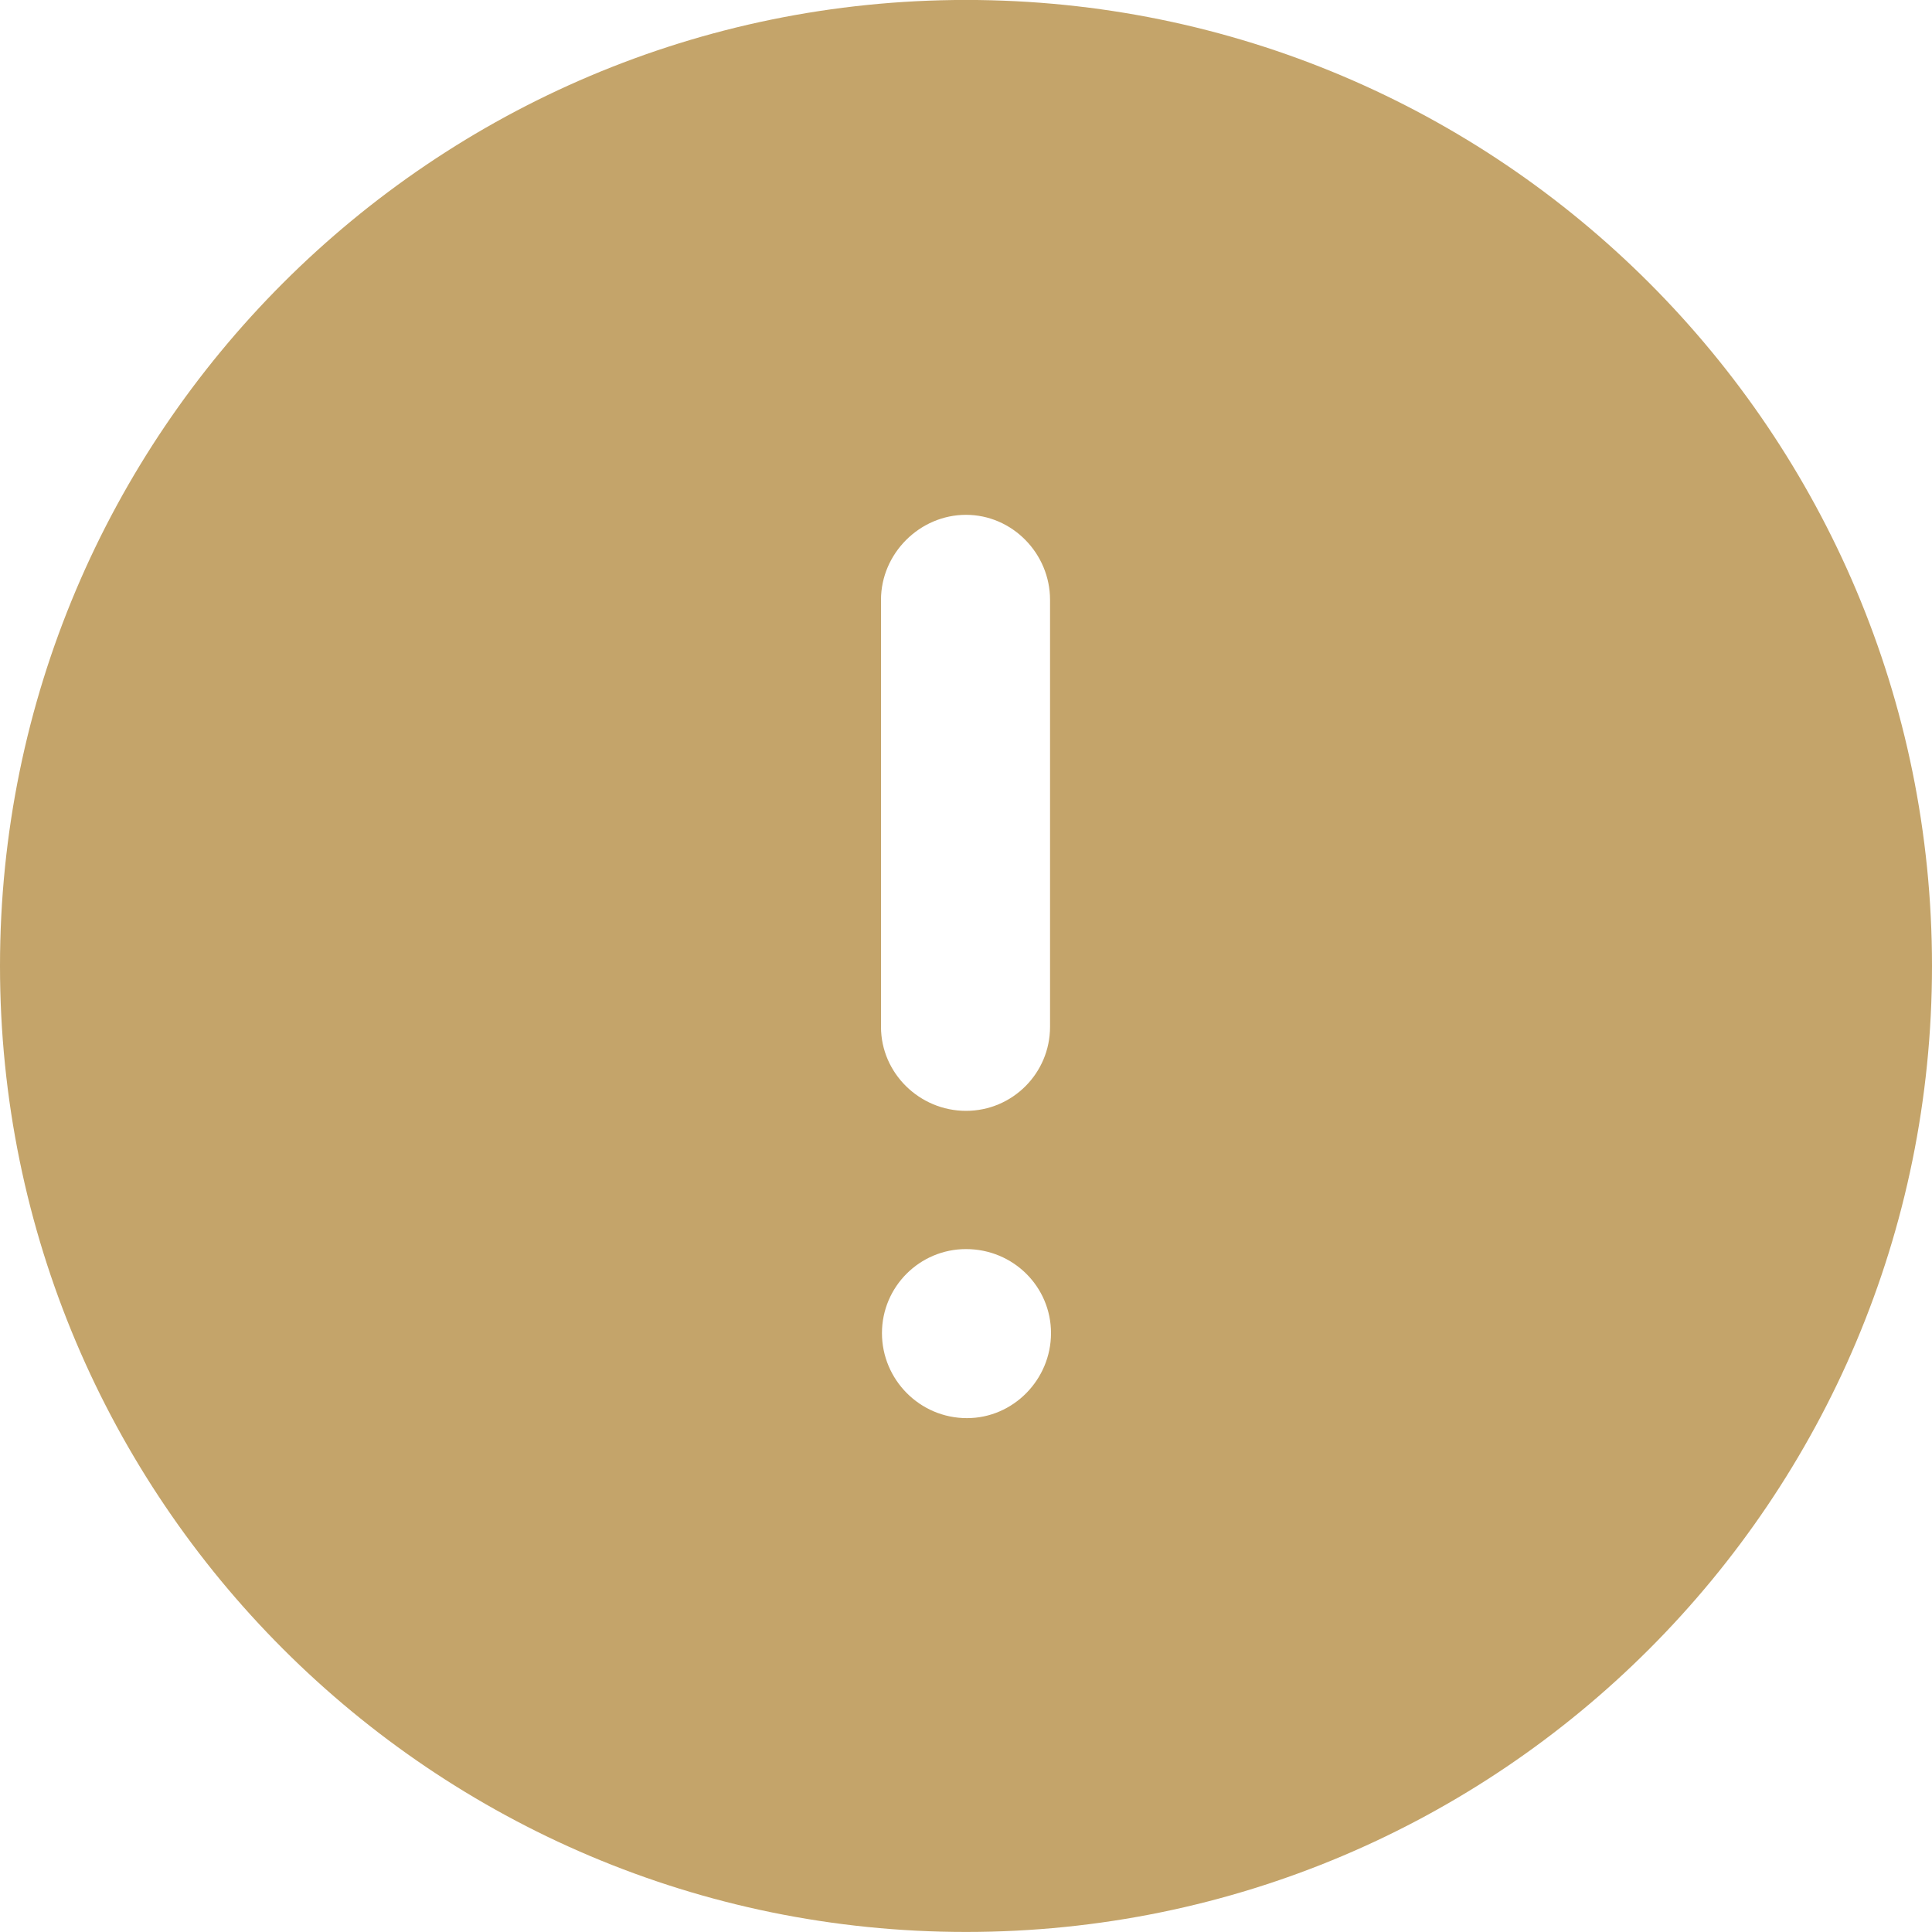
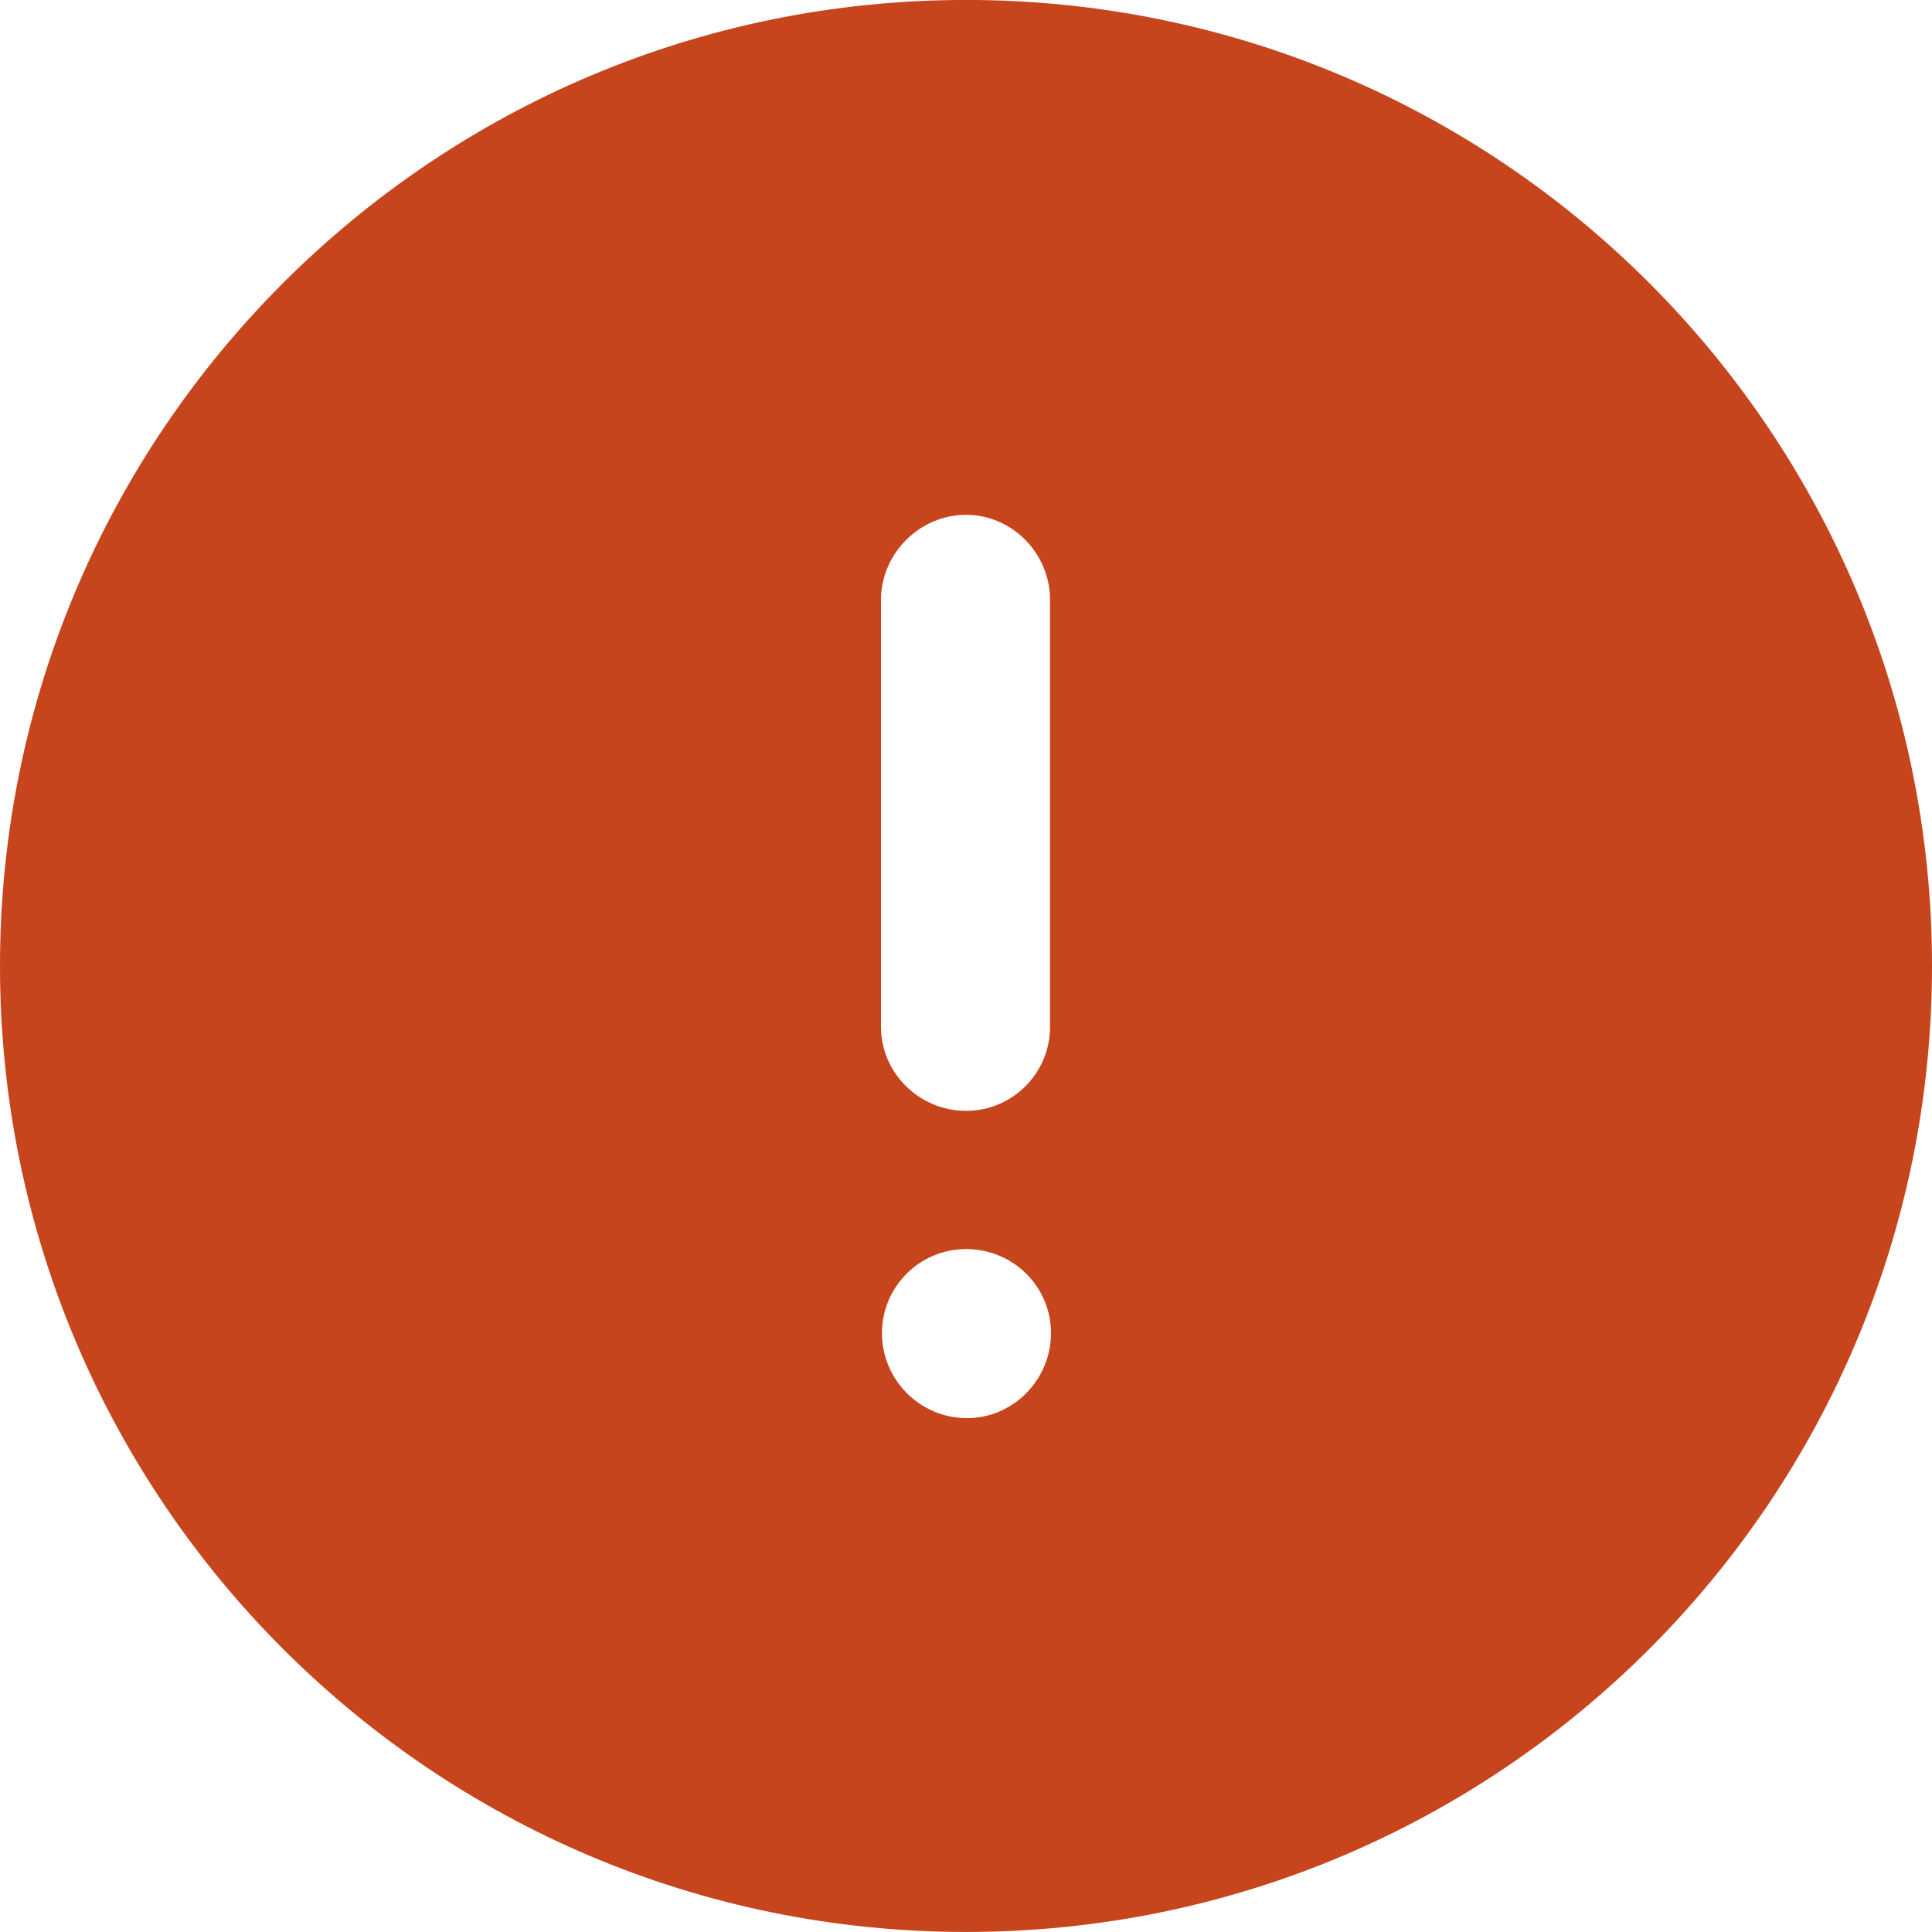
<svg xmlns="http://www.w3.org/2000/svg" width="40" height="40" viewBox="0 0 40 40" fill="none">
-   <path fill-rule="evenodd" clip-rule="evenodd" d="M0 19.999C0 8.961 8.96 -0.001 20 -0.001C31.06 -0.001 40 8.961 40 19.999C40 31.041 31.06 39.999 20 39.999C8.96 39.999 0 31.041 0 19.999ZM18.24 12.419C18.24 11.461 19.04 10.659 20 10.659C20.96 10.659 21.74 11.461 21.74 12.419V21.259C21.74 22.221 20.96 22.999 20 22.999C19.04 22.999 18.24 22.221 18.24 21.259V12.419ZM20.02 29.361C19.04 29.361 18.26 28.561 18.26 27.601C18.26 26.641 19.04 25.861 20 25.861C20.98 25.861 21.76 26.641 21.76 27.601C21.76 28.561 20.98 29.361 20.02 29.361Z" fill="#C4A46A" />
+   <path fill-rule="evenodd" clip-rule="evenodd" d="M0 19.999C0 8.961 8.96 -0.001 20 -0.001C31.06 -0.001 40 8.961 40 19.999C40 31.041 31.06 39.999 20 39.999C8.96 39.999 0 31.041 0 19.999ZM18.24 12.419C18.24 11.461 19.04 10.659 20 10.659C20.96 10.659 21.74 11.461 21.74 12.419V21.259C21.74 22.221 20.96 22.999 20 22.999C19.04 22.999 18.24 22.221 18.24 21.259V12.419ZM20.02 29.361C19.04 29.361 18.26 28.561 18.26 27.601C18.26 26.641 19.04 25.861 20 25.861C20.98 25.861 21.76 26.641 21.76 27.601C21.76 28.561 20.98 29.361 20.02 29.361Z" fill="#C6451C" />
</svg>
